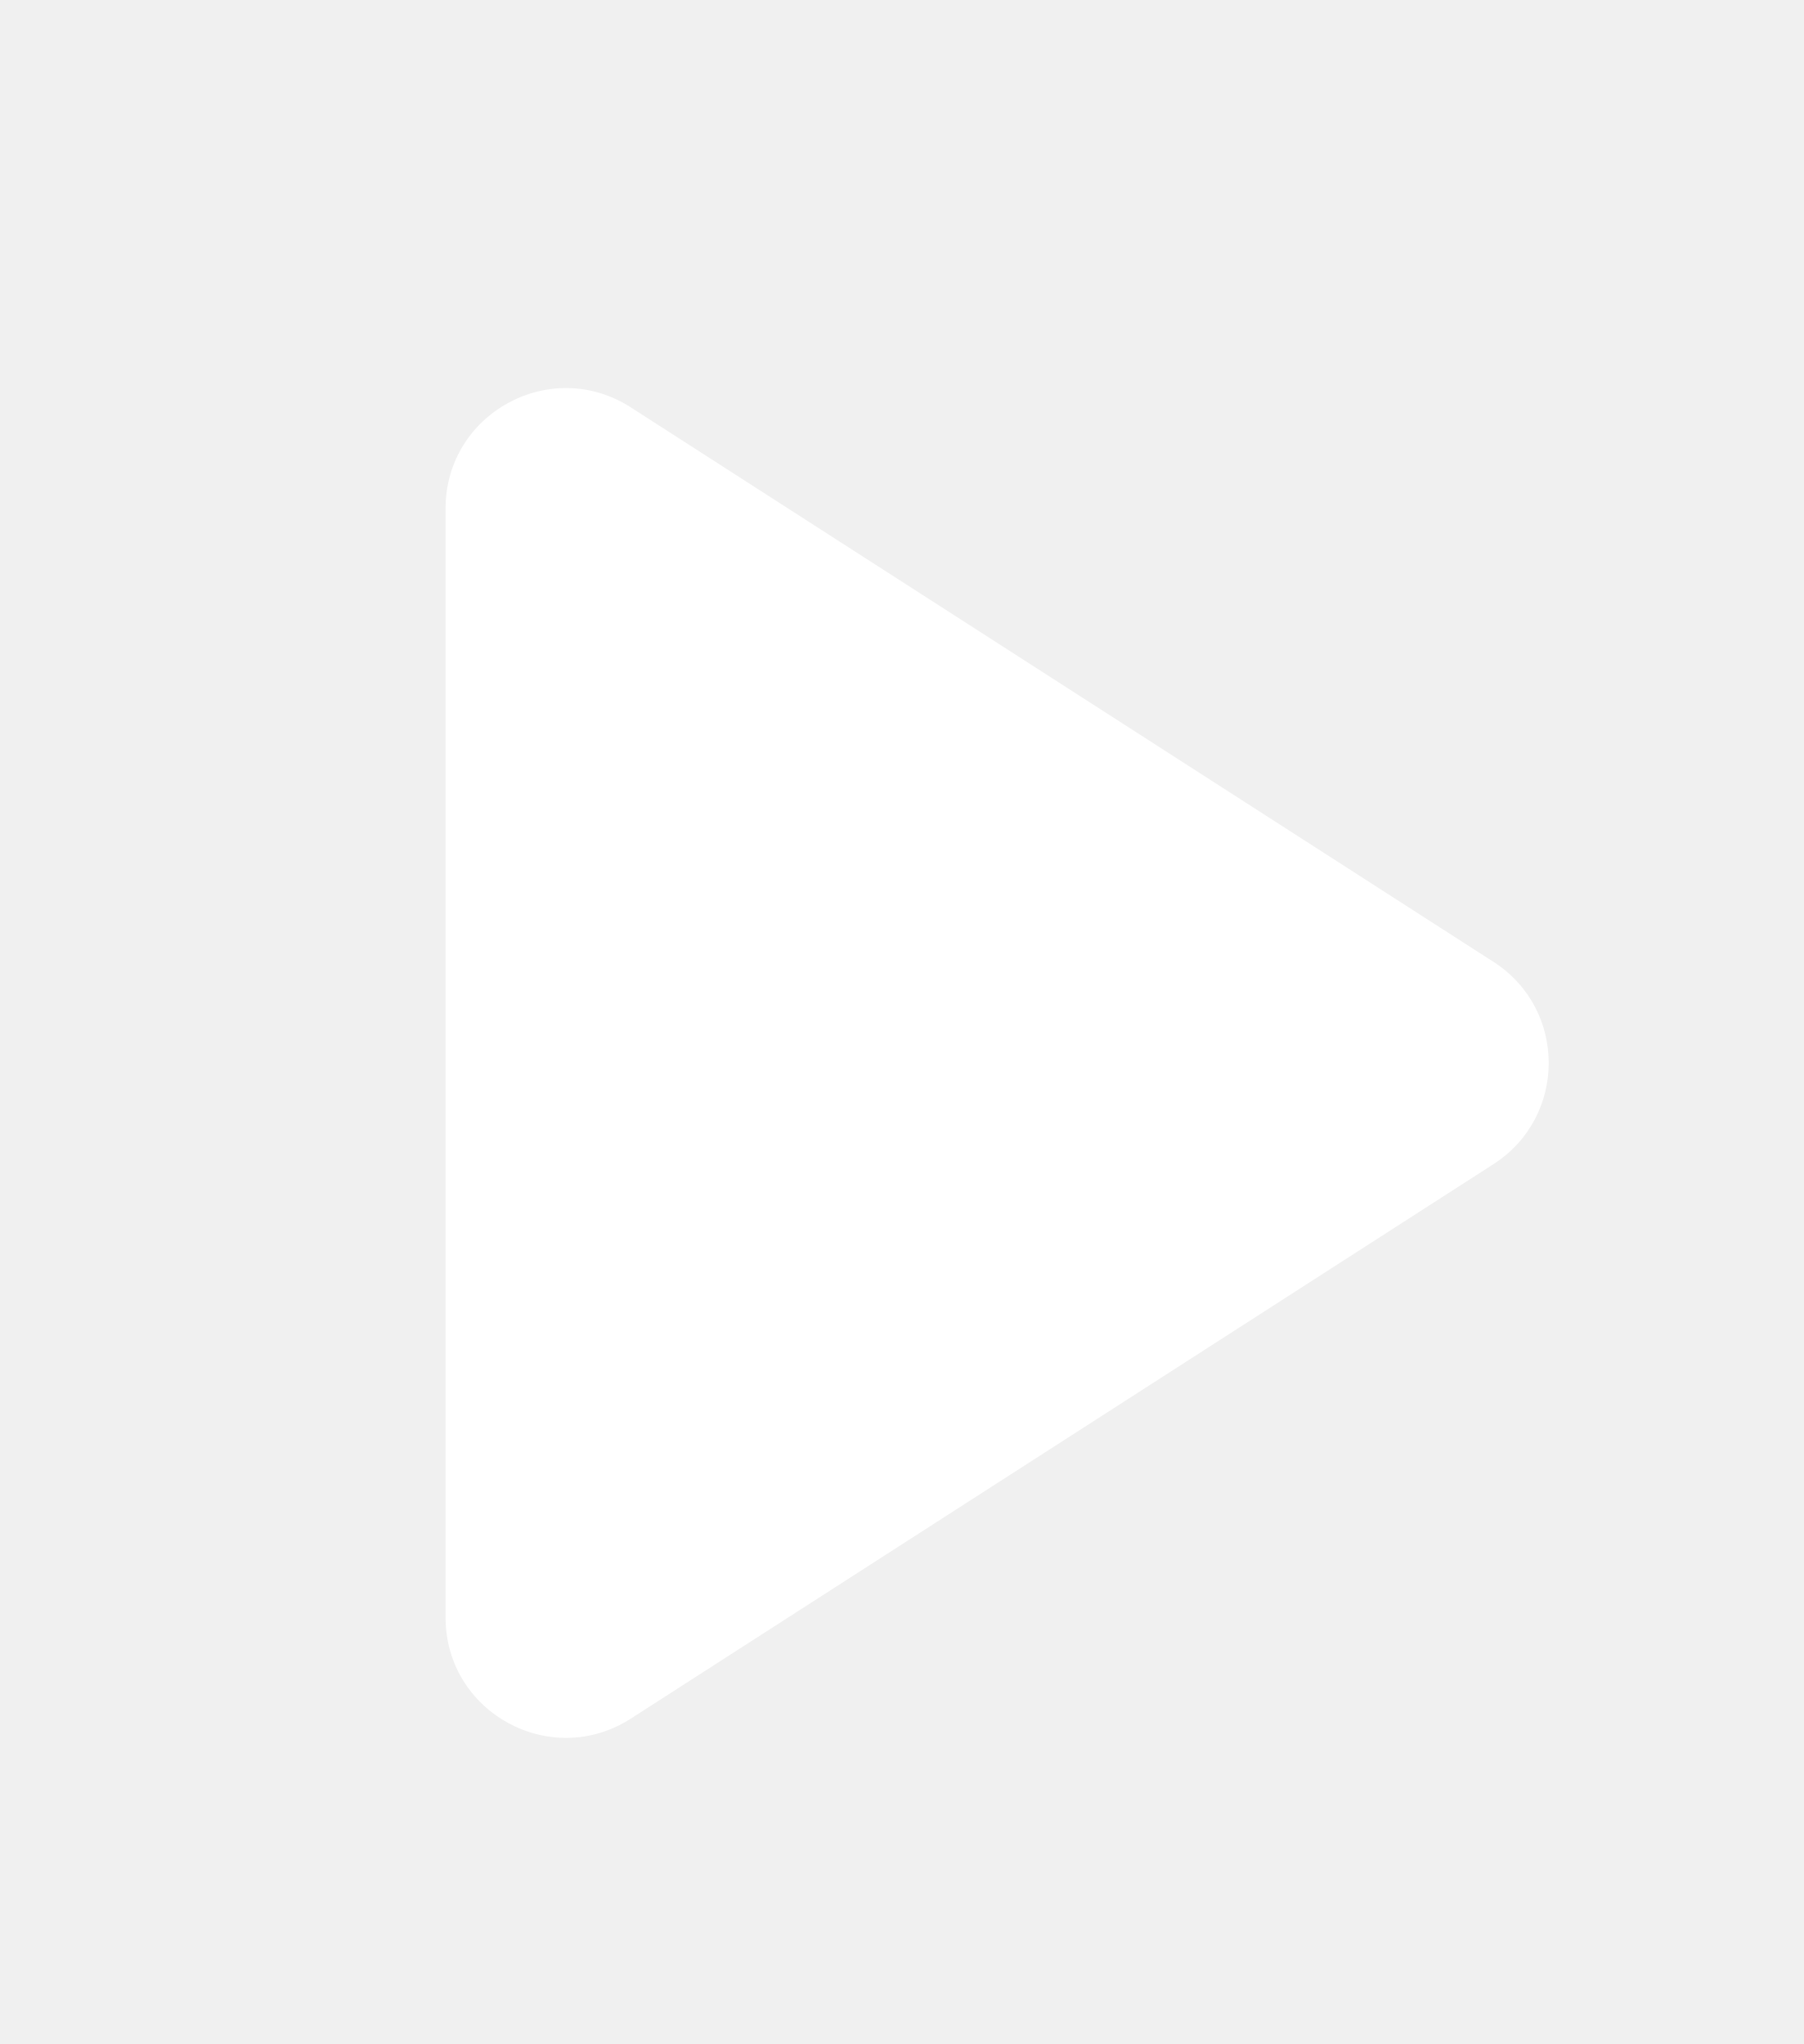
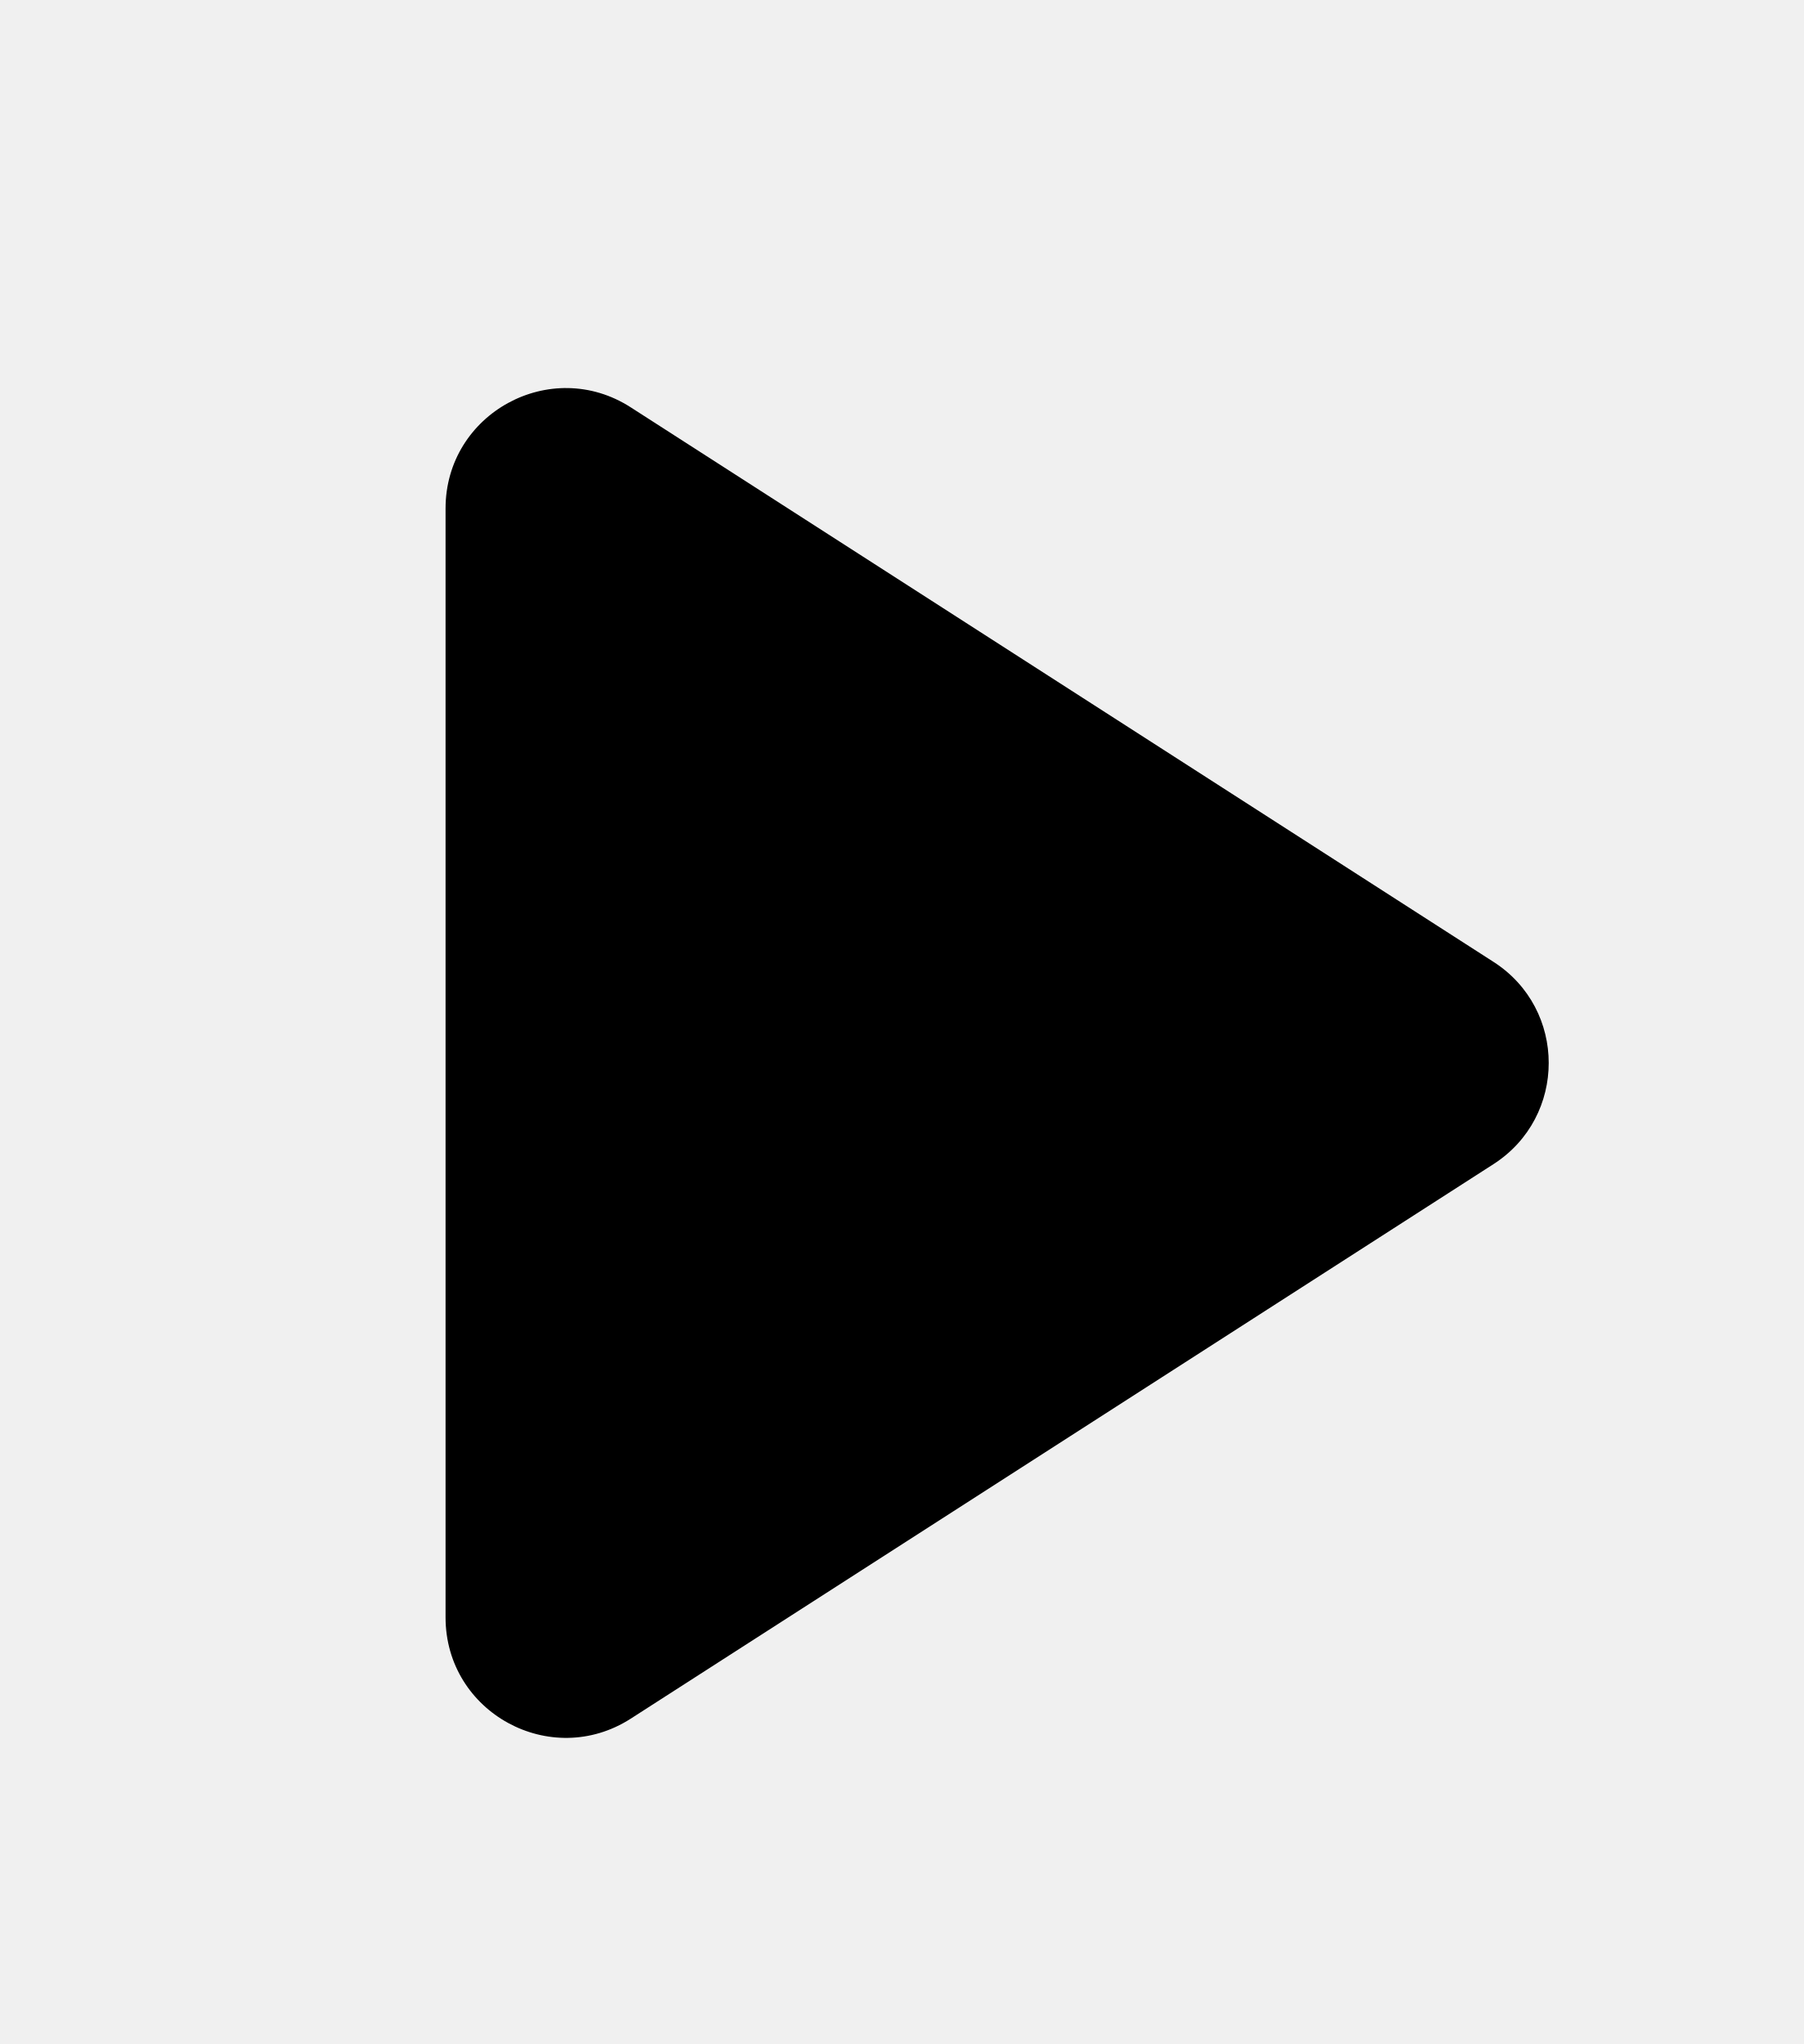
- <svg xmlns="http://www.w3.org/2000/svg" width="15" height="17" viewBox="0 0 15 17" fill="none">
-   <path d="M3.705 4.229C3.705 3.438 4.58 2.96 5.245 3.388L12.419 8C13.031 8.393 13.031 9.288 12.419 9.682L5.245 14.294C4.58 14.721 3.705 14.244 3.705 13.452V4.229Z" fill="white" />
+ <svg xmlns="http://www.w3.org/2000/svg" width="15" height="17" viewBox="0 0 15 17">
+   <path d="M3.705 4.229C3.705 3.438 4.58 2.96 5.245 3.388L12.419 8C13.031 8.393 13.031 9.288 12.419 9.682L5.245 14.294C4.58 14.721 3.705 14.244 3.705 13.452V4.229Z" />
</svg>
